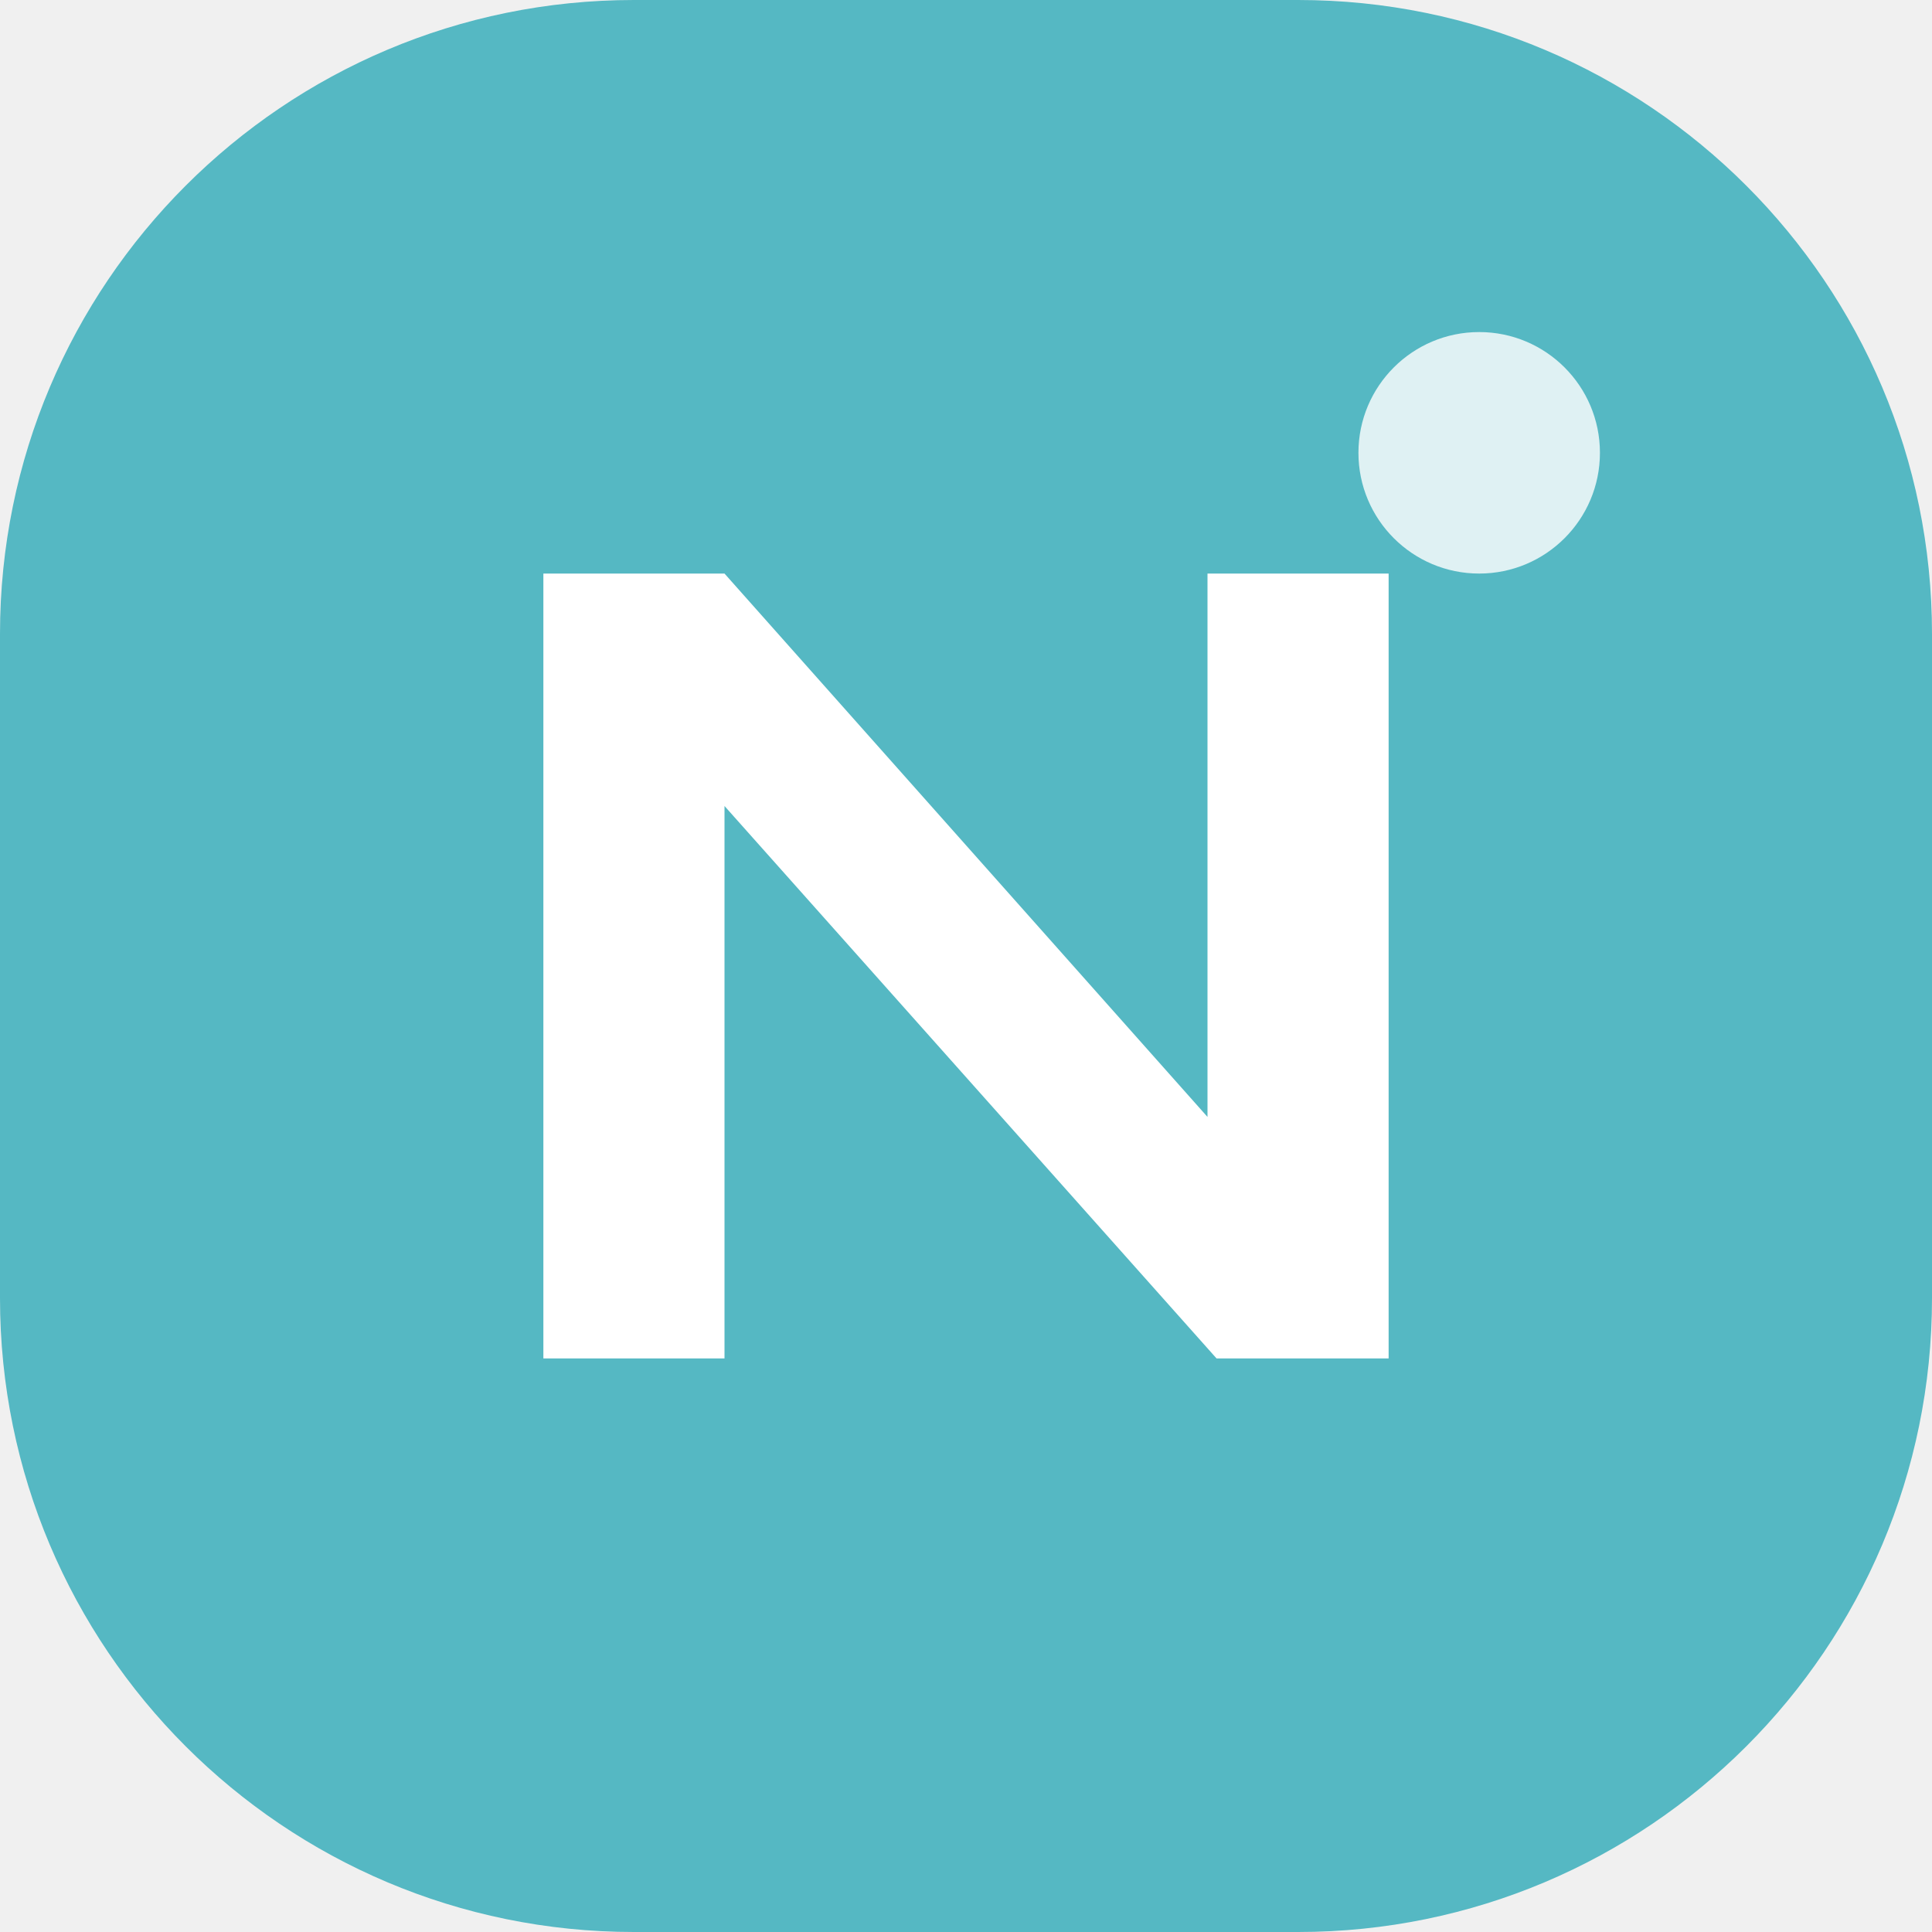
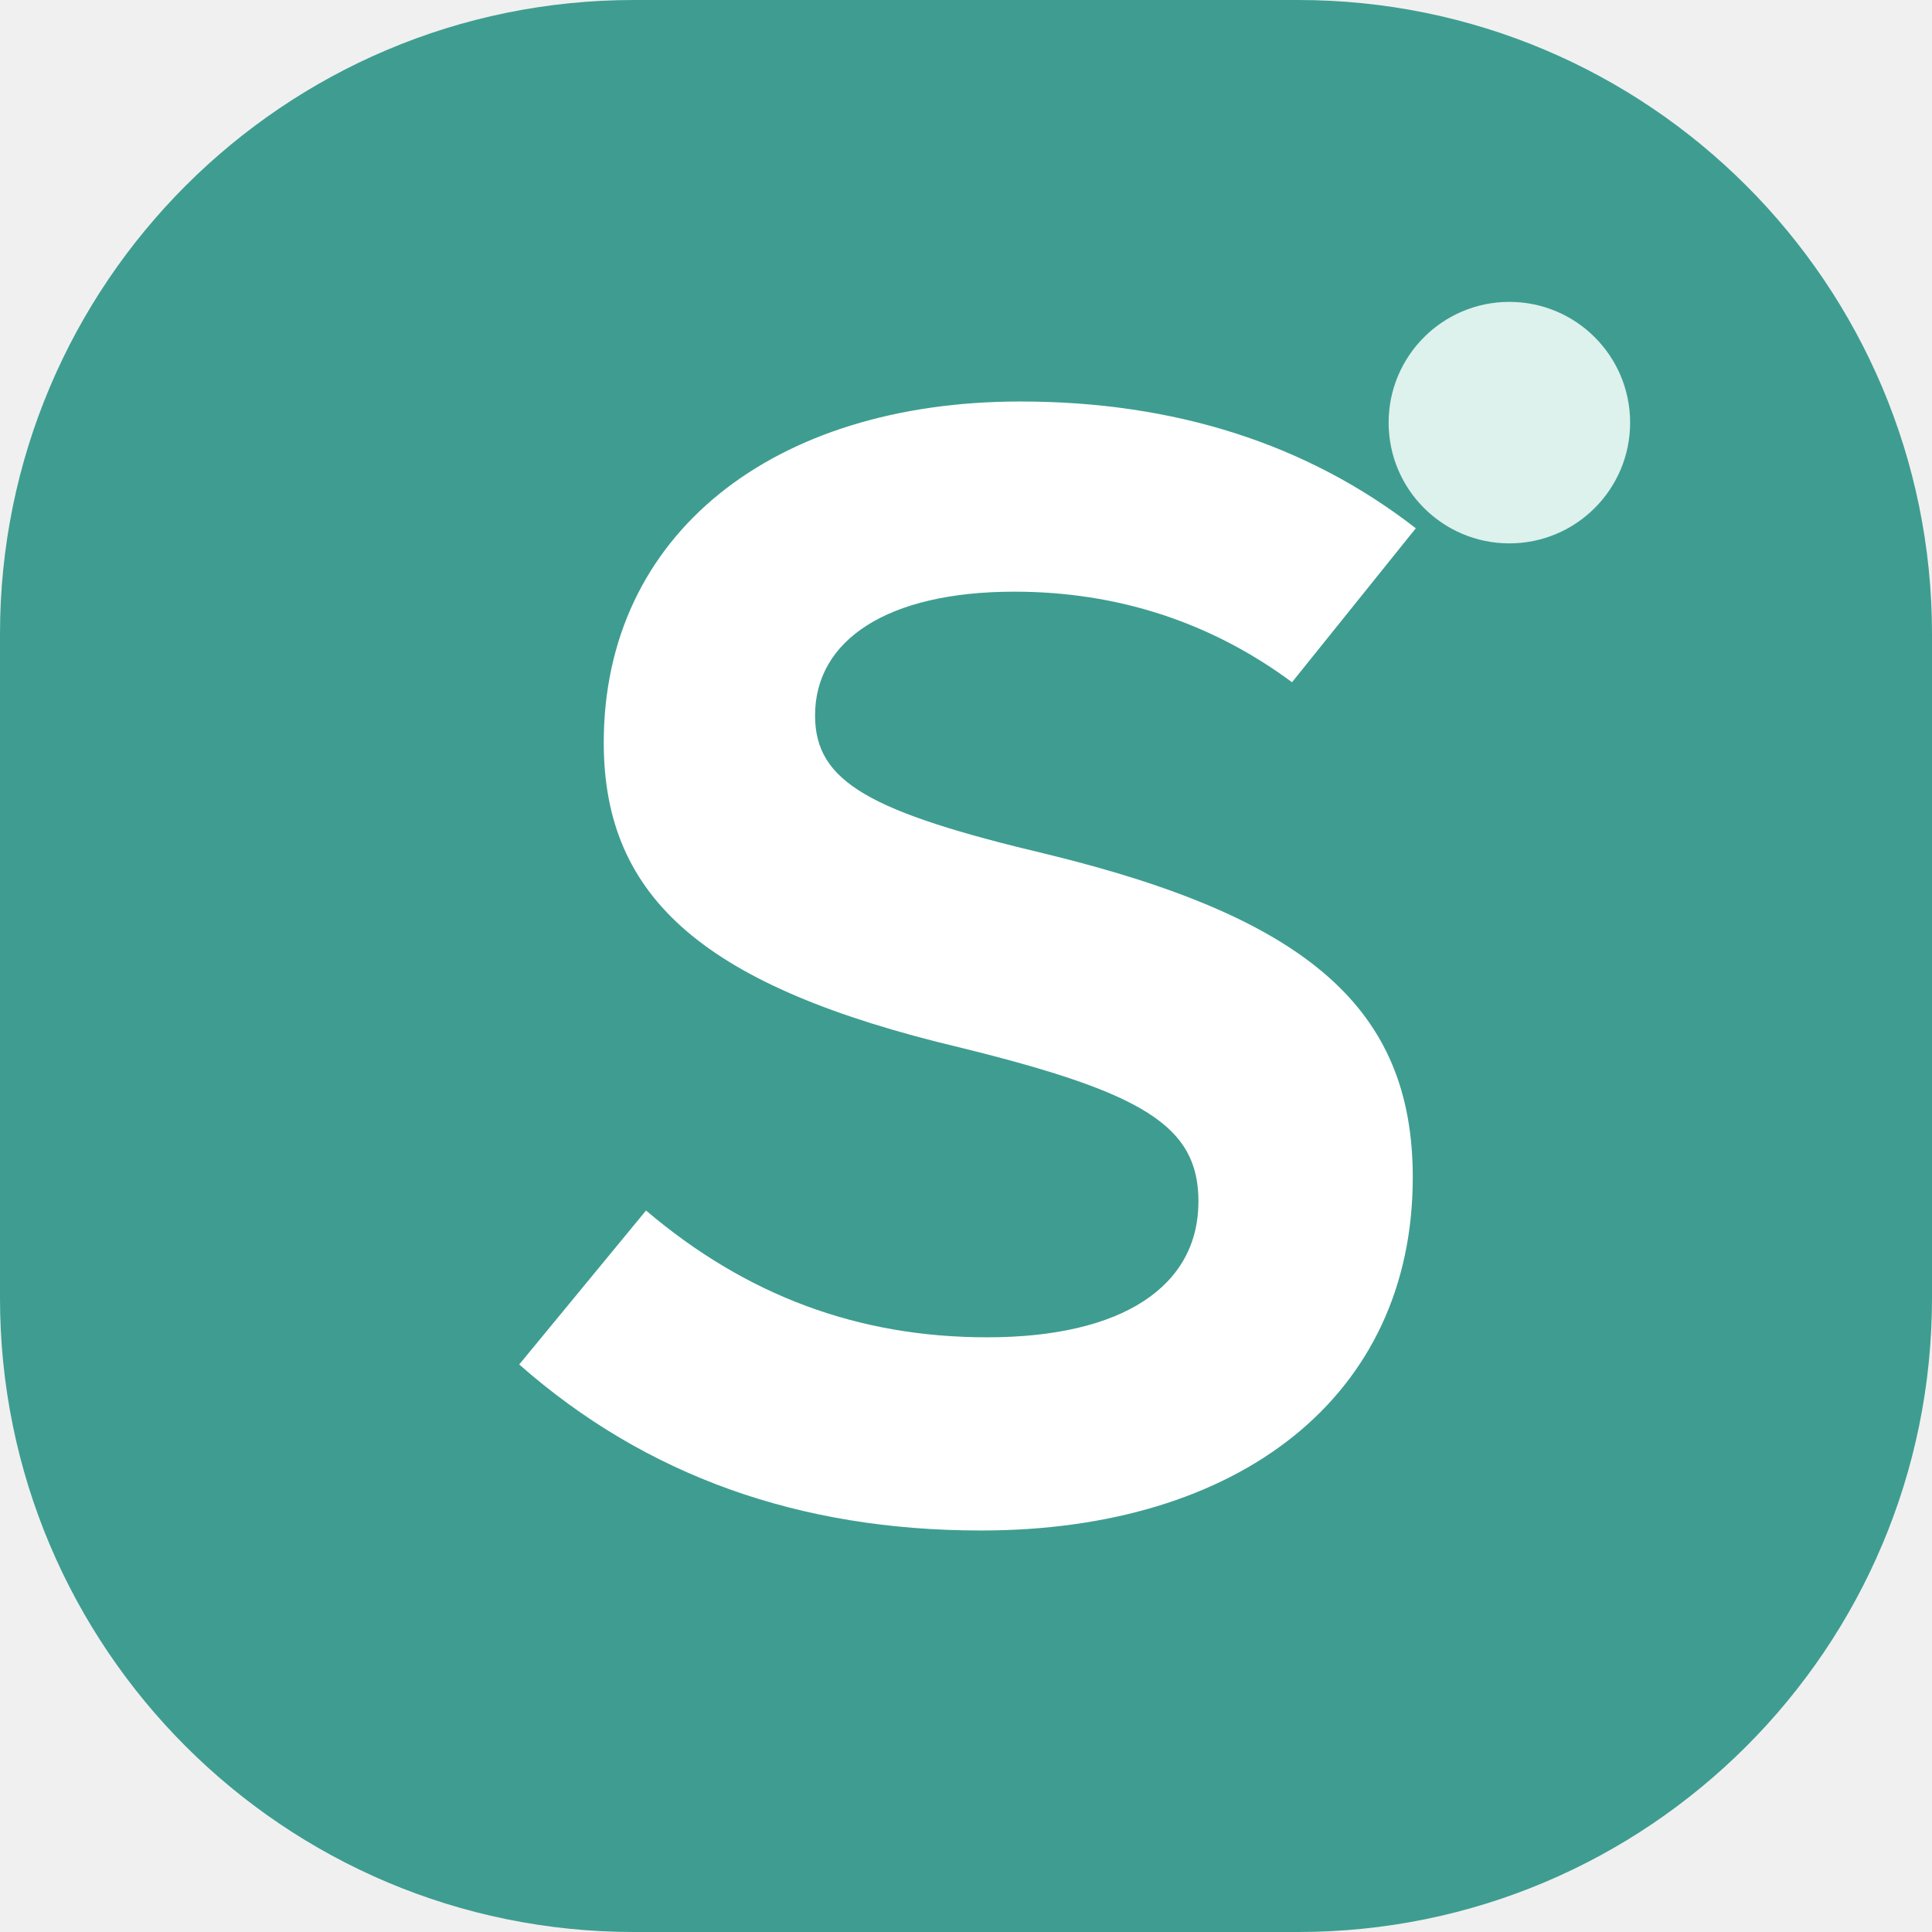
<svg xmlns="http://www.w3.org/2000/svg" viewBox="0 0 64 64">
-   <rect width="64" height="64" rx="21" fill="#55B8C3" />
-   <path d="M18 45V19h6l16 18V19h6v26h-5.7L24 26.7V45h-6Z" fill="#fff" />
-   <circle cx="49" cy="15" r="4" fill="#DFF1F3" />
+   <rect width="64" height="64" rx="21" fill="#3E9D90" />
+   <path d="M42.8 22.6c-2.7-2-5.8-3-9.2-3-4.2 0-6.6 1.6-6.6 4.1 0 2.2 1.8 3.2 7.7 4.6 8.6 2.1 12.1 5.1 12.1 10.7 0 7.3-5.8 11.7-14.3 11.7-6 0-11.1-1.8-15.3-5.5l4.2-5.1c3.3 2.8 7 4.2 11.3 4.2 4.5 0 7-1.7 7-4.5 0-2.5-1.8-3.6-7.9-5.1-8.4-2-11.8-4.9-11.8-10.1 0-6.9 5.6-11.3 13.8-11.3 5.1 0 9.5 1.4 13.1 4.2l-4.1 5.1Z" fill="#fff" />
+   <circle cx="50" cy="14" r="4" fill="#DDF1ED" />
</svg>
